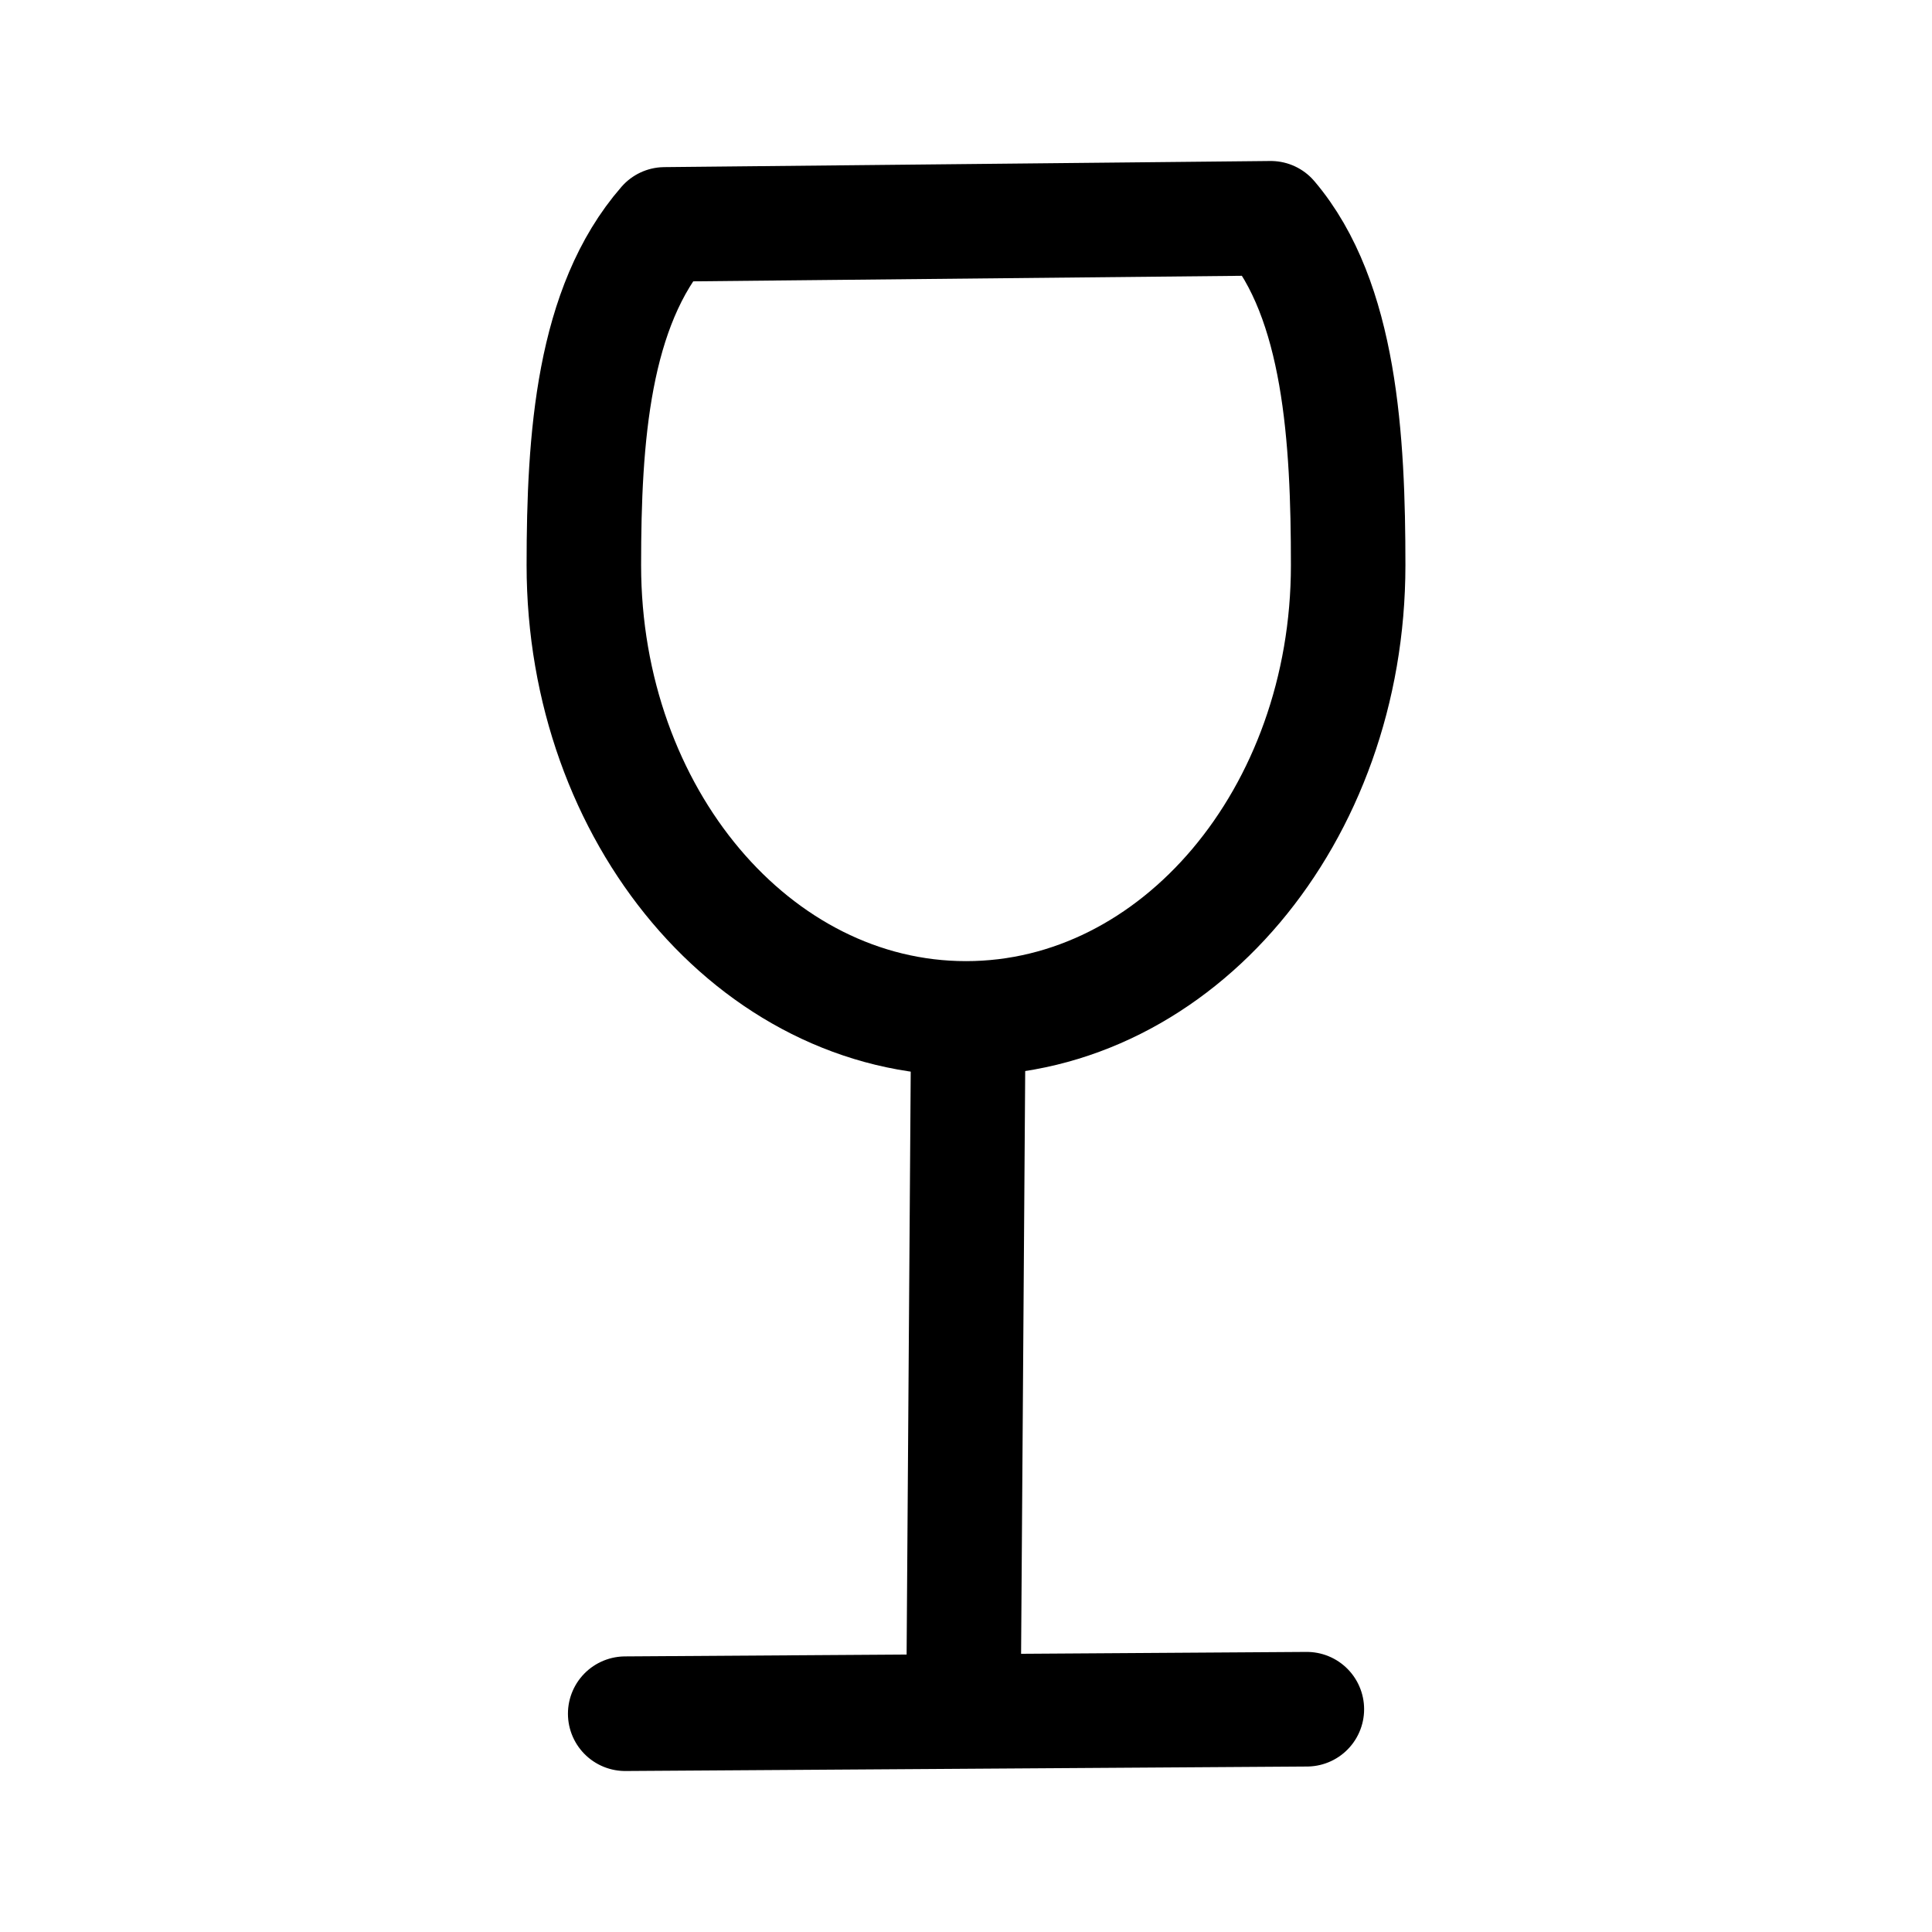
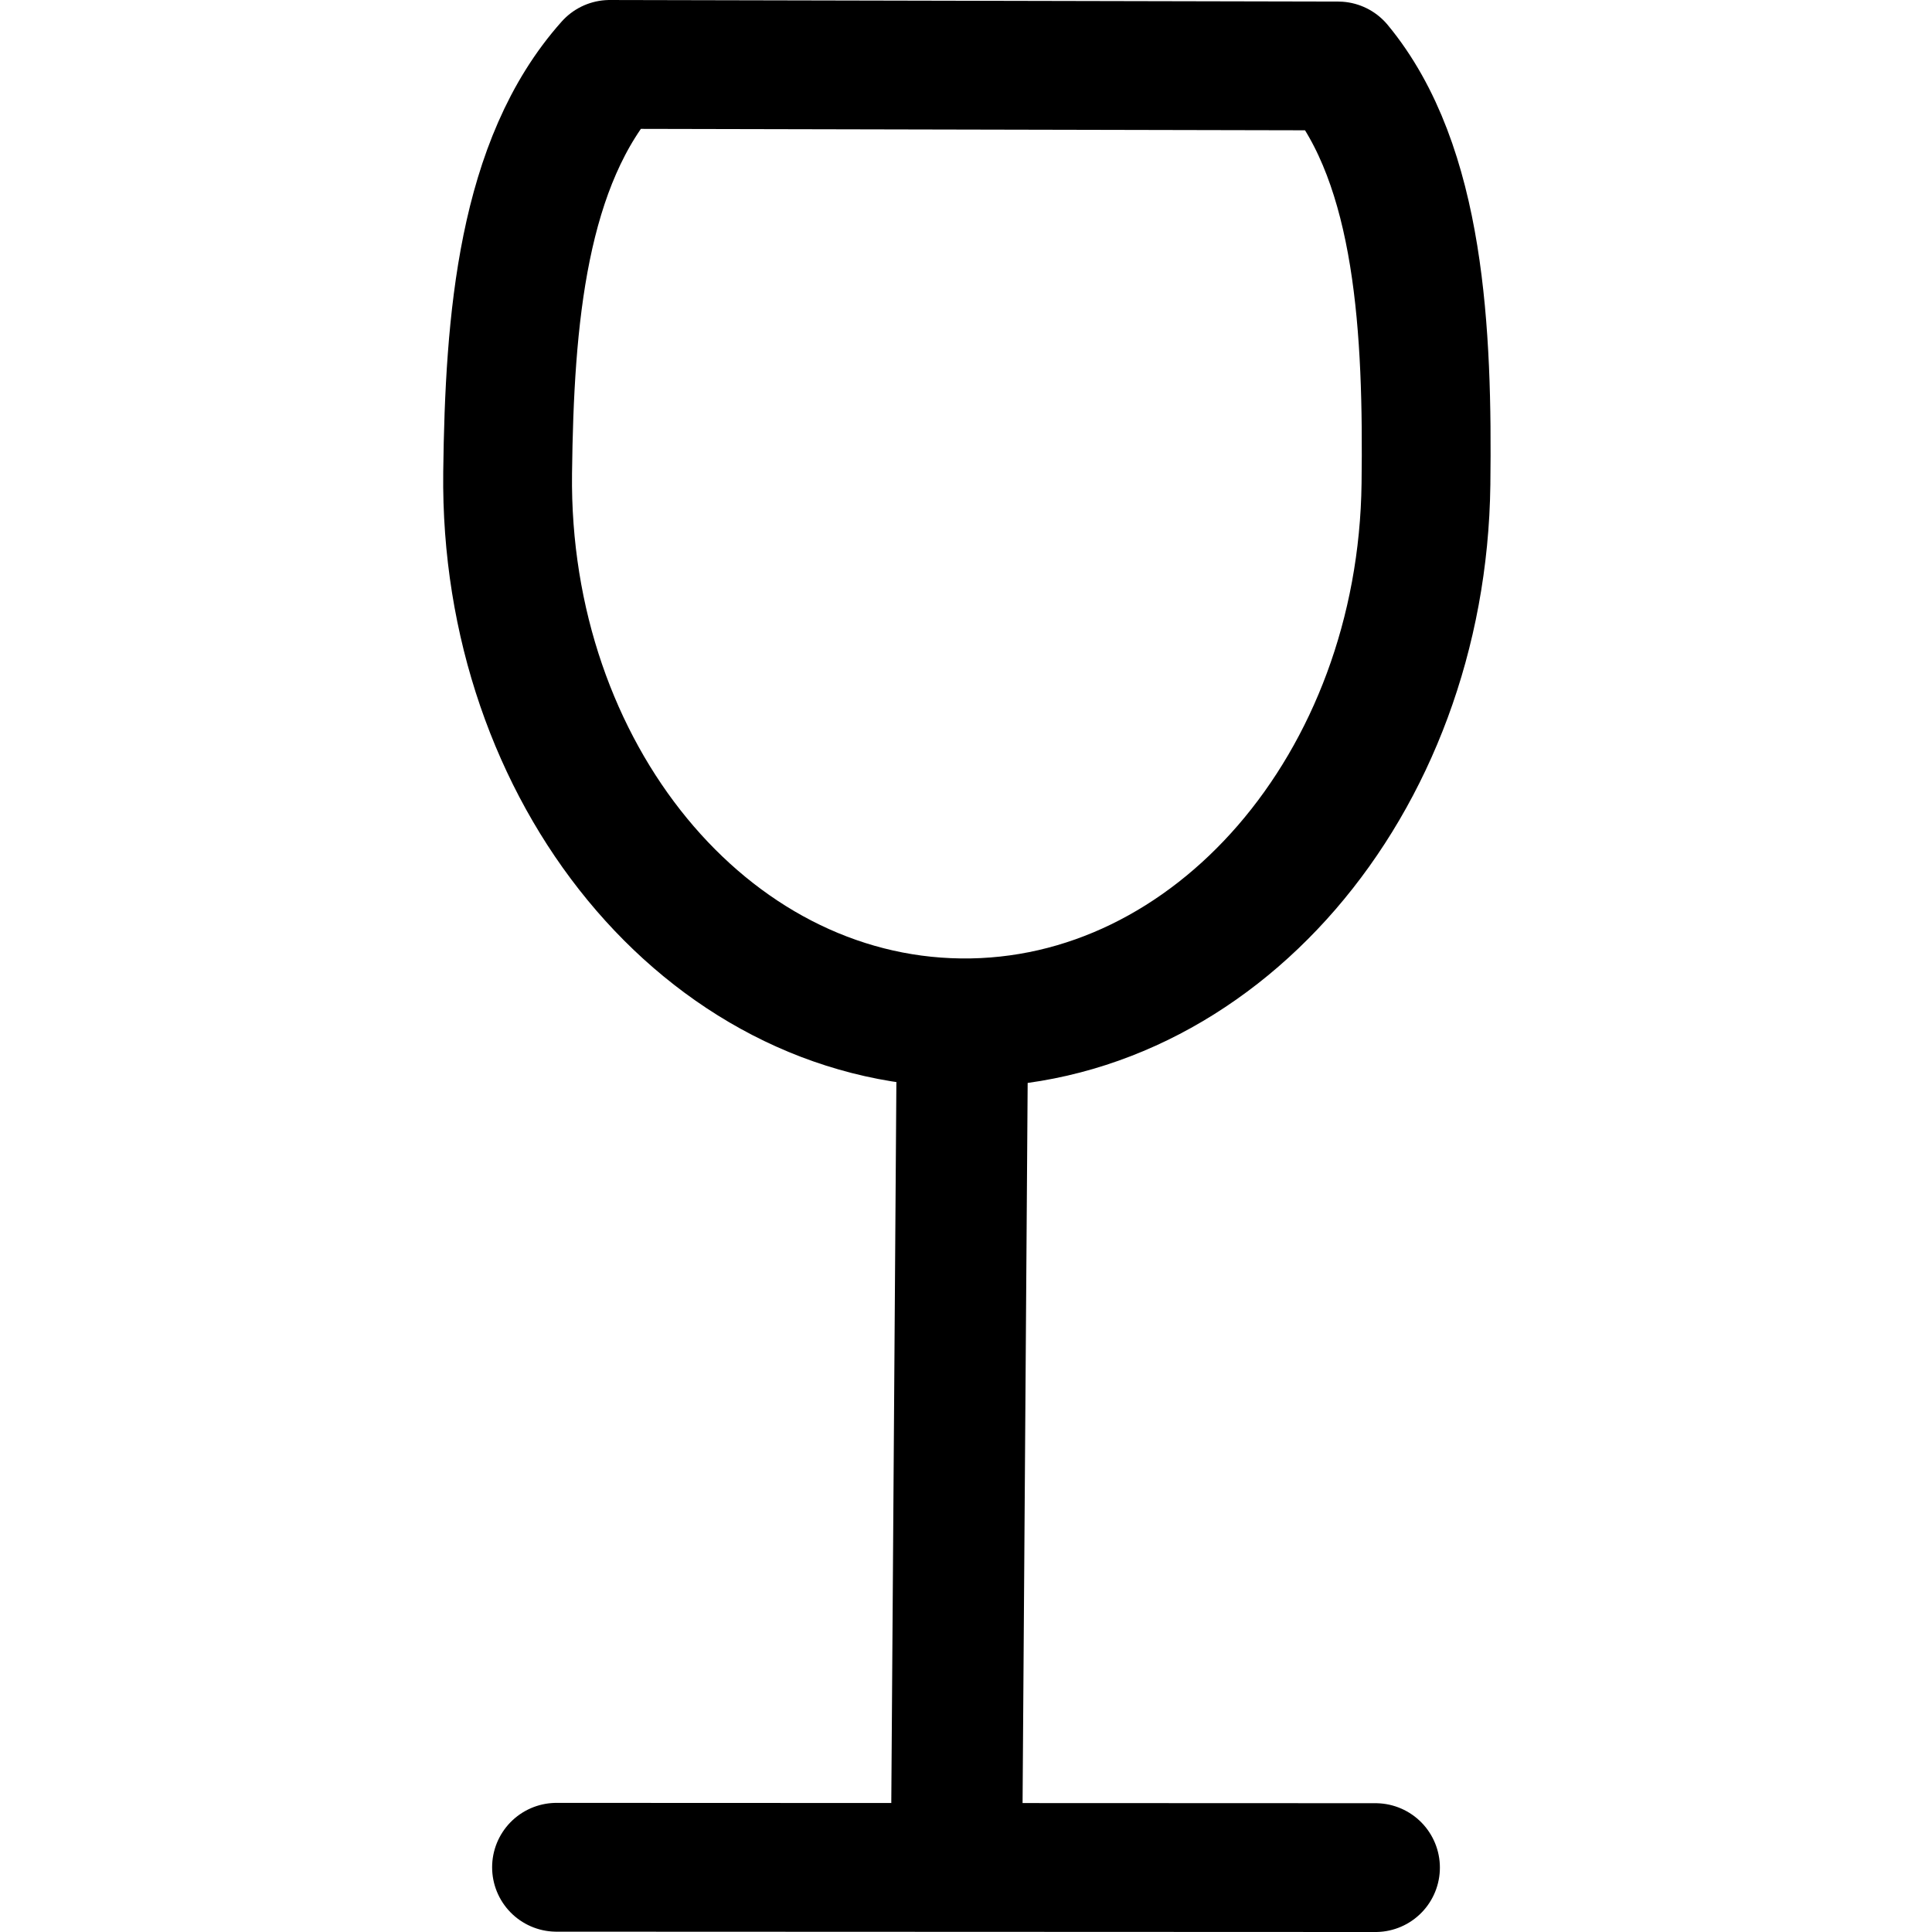
<svg xmlns="http://www.w3.org/2000/svg" version="1.1" id="svg1" width="24" height="24" viewBox="0 0 24 24" xml:space="preserve">
  <defs id="defs1" />
  <g id="g1" transform="matrix(0.1613563,0,0,0.1613563,1.954163,-6.685088)">
-     <g id="g2" style="display:inline;stroke:#000000;stroke-opacity:1" transform="matrix(2.520883,0,0,2.520883,-270.414,-132.487)">
-       <path id="path7" style="fill:none;stroke:#000000;stroke-width:3.497;stroke-linecap:round;stroke-linejoin:round;stroke-dasharray:none;stroke-opacity:1" d="m 141.274,75.656 c 2.13,2.507 2.364,6.755 2.364,10.595 0,7.644 -5.225,13.841 -11.671,13.841 -6.446,0 -11.671,-6.197 -11.671,-13.841 0,-3.903 0.278,-7.892 2.469,-10.408 z" />
-       <path style="fill:none;stroke:#000000;stroke-width:3.496;stroke-linecap:round;stroke-linejoin:round;stroke-opacity:1" d="m 132.037,100.236 -0.141,19.997" id="path8" />
-       <path style="fill:none;stroke:#000000;stroke-width:3.5;stroke-linecap:round;stroke-linejoin:round;stroke-opacity:1" d="m 121.56,121.327 20.815,-0.137" id="path9" />
-     </g>
+     <path style="display:inline;fill:none;stroke:#000000;stroke-width:9.916;stroke-linecap:round;stroke-linejoin:round;stroke-dasharray:none;stroke-opacity:1" d="m 30.734,185.187 63.05,0.025" id="path9" />
+     <path style="display:inline;fill:none;stroke:#000000;stroke-width:10.107;stroke-linecap:round;stroke-linejoin:round;stroke-dasharray:none;stroke-opacity:1" d="m 61.952,124.833 -0.391,55.332" id="path8" />
+     <path id="path7" style="display:inline;fill:none;stroke:#000000;stroke-width:9.916;stroke-linecap:round;stroke-linejoin:round;stroke-dasharray:none;stroke-opacity:1" d="m 90.903,46.509 c 6.357,7.673 6.909,20.546 6.767,32.177 C 97.387,101.838 81.331,120.414 61.807,120.176 42.284,119.937 26.687,100.975 26.97,77.822 27.114,66 28.103,53.929 34.833,46.389 Z" />
  </g>
</svg>
